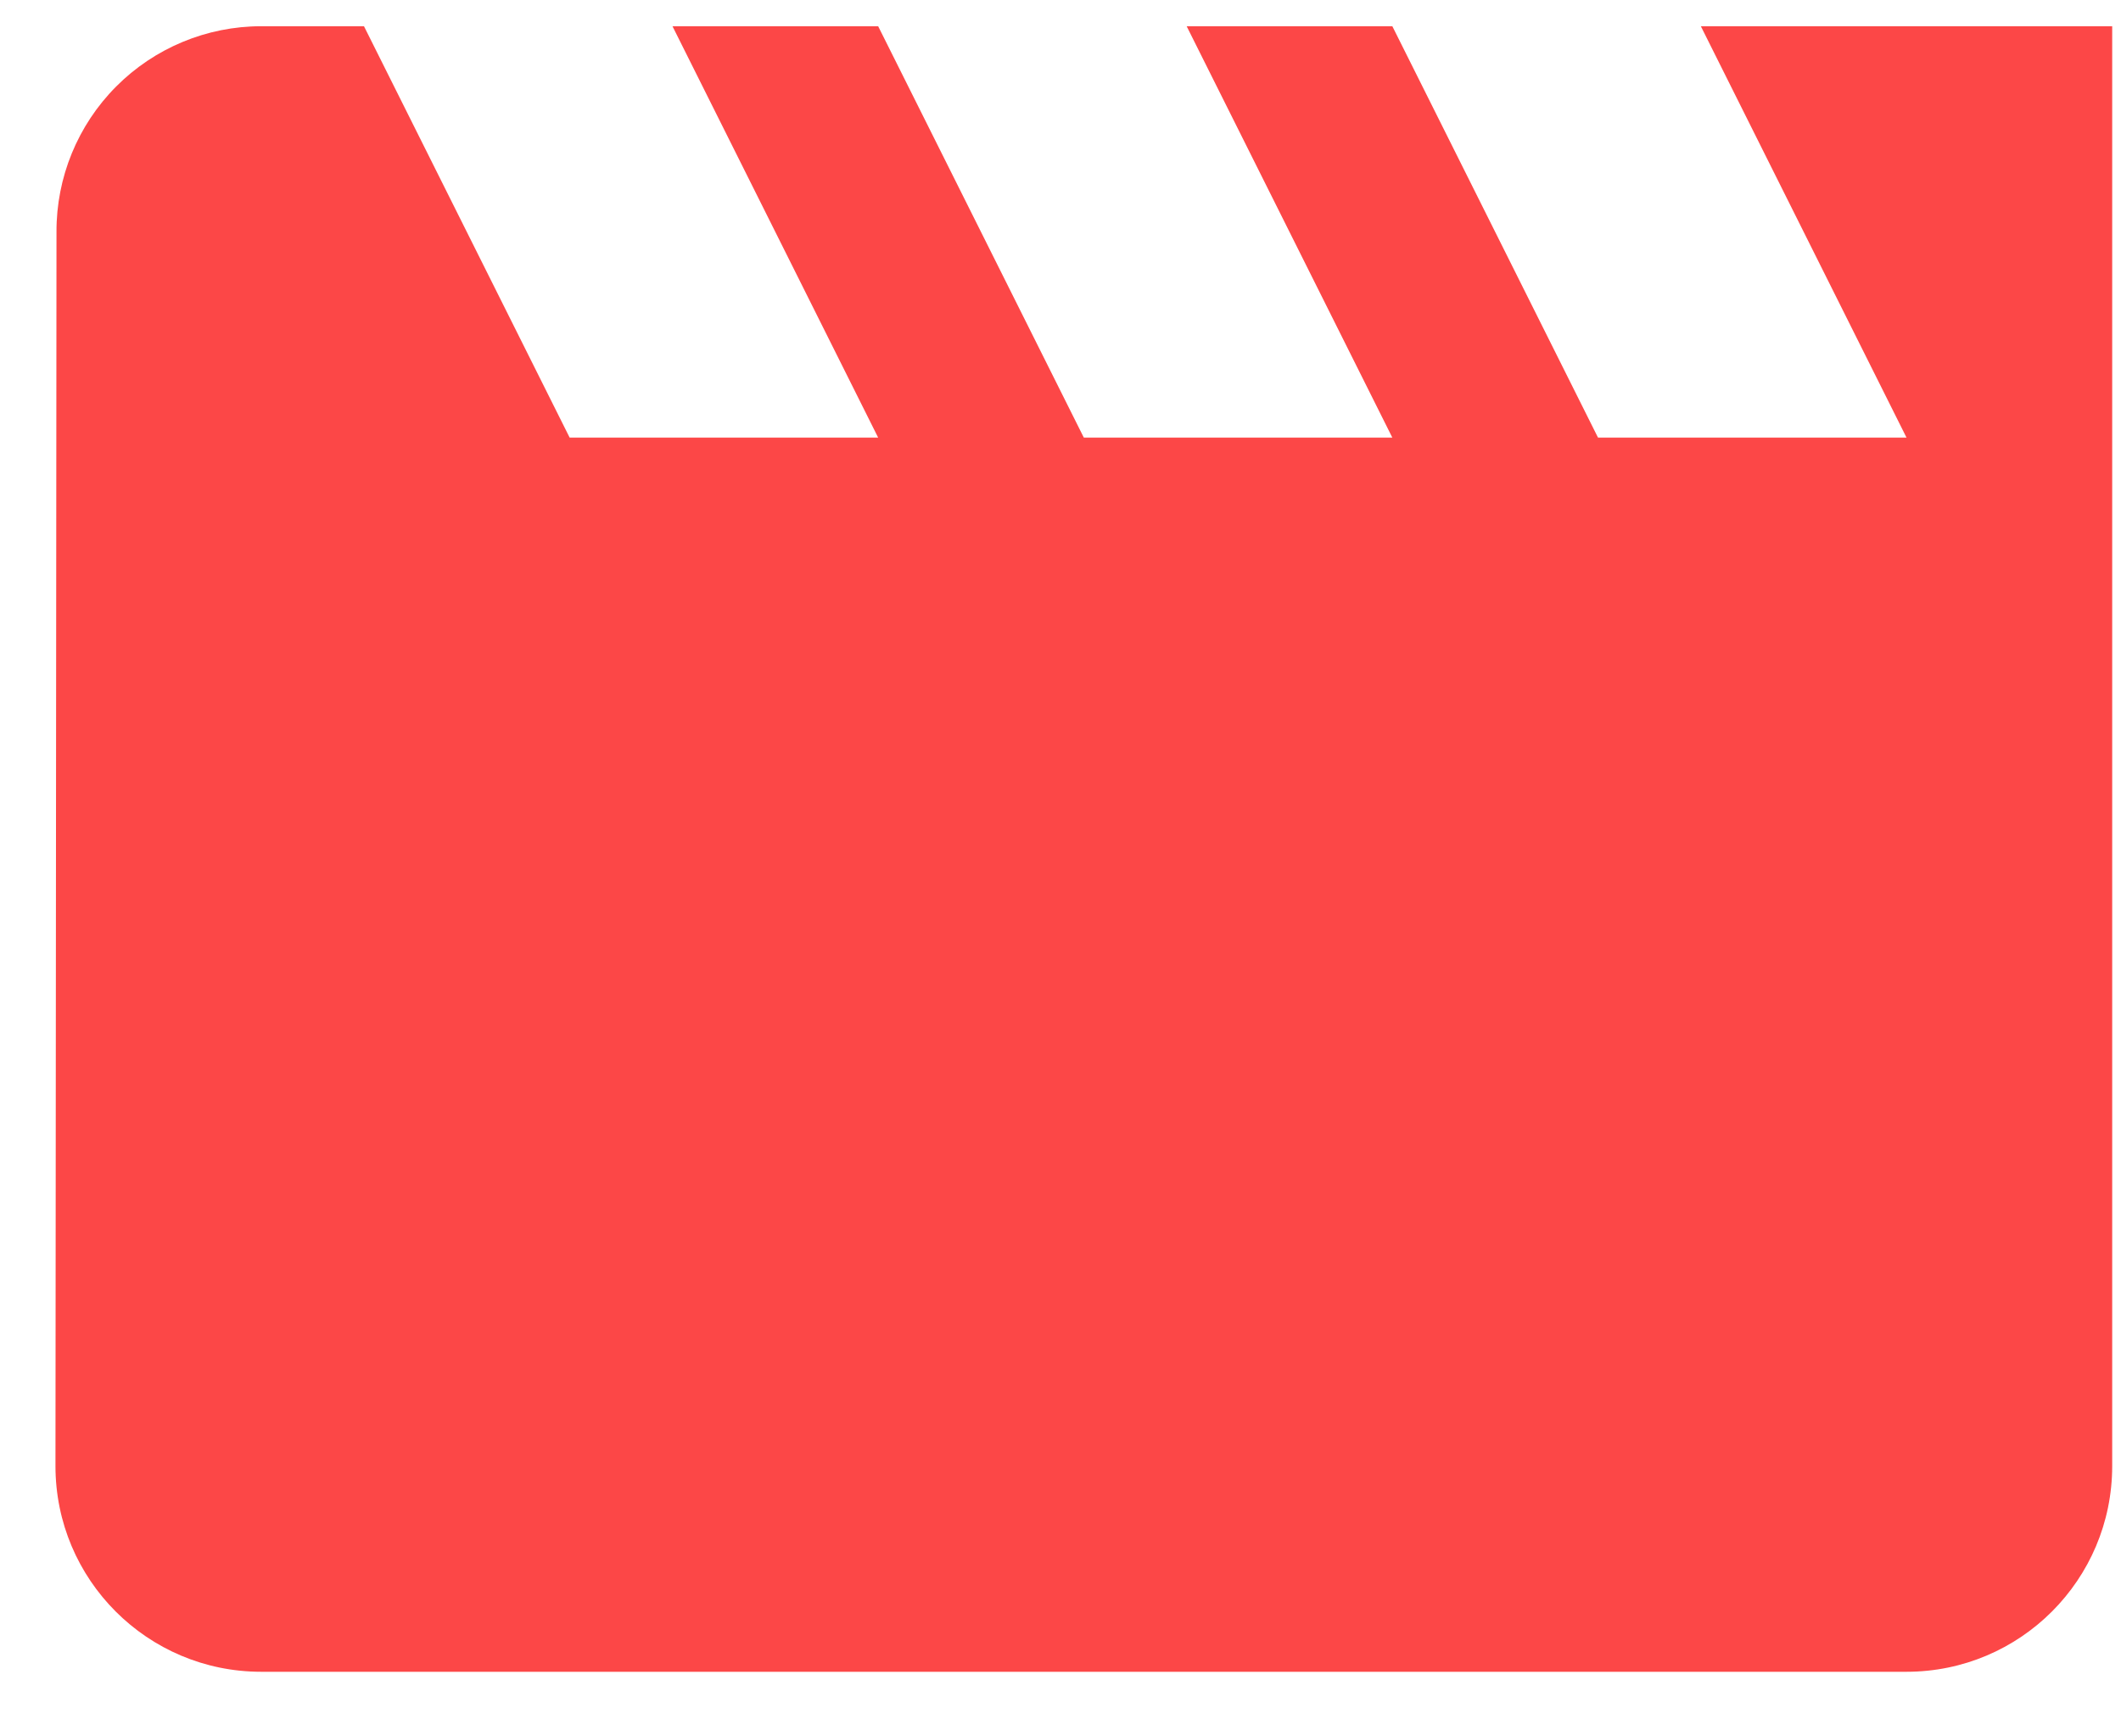
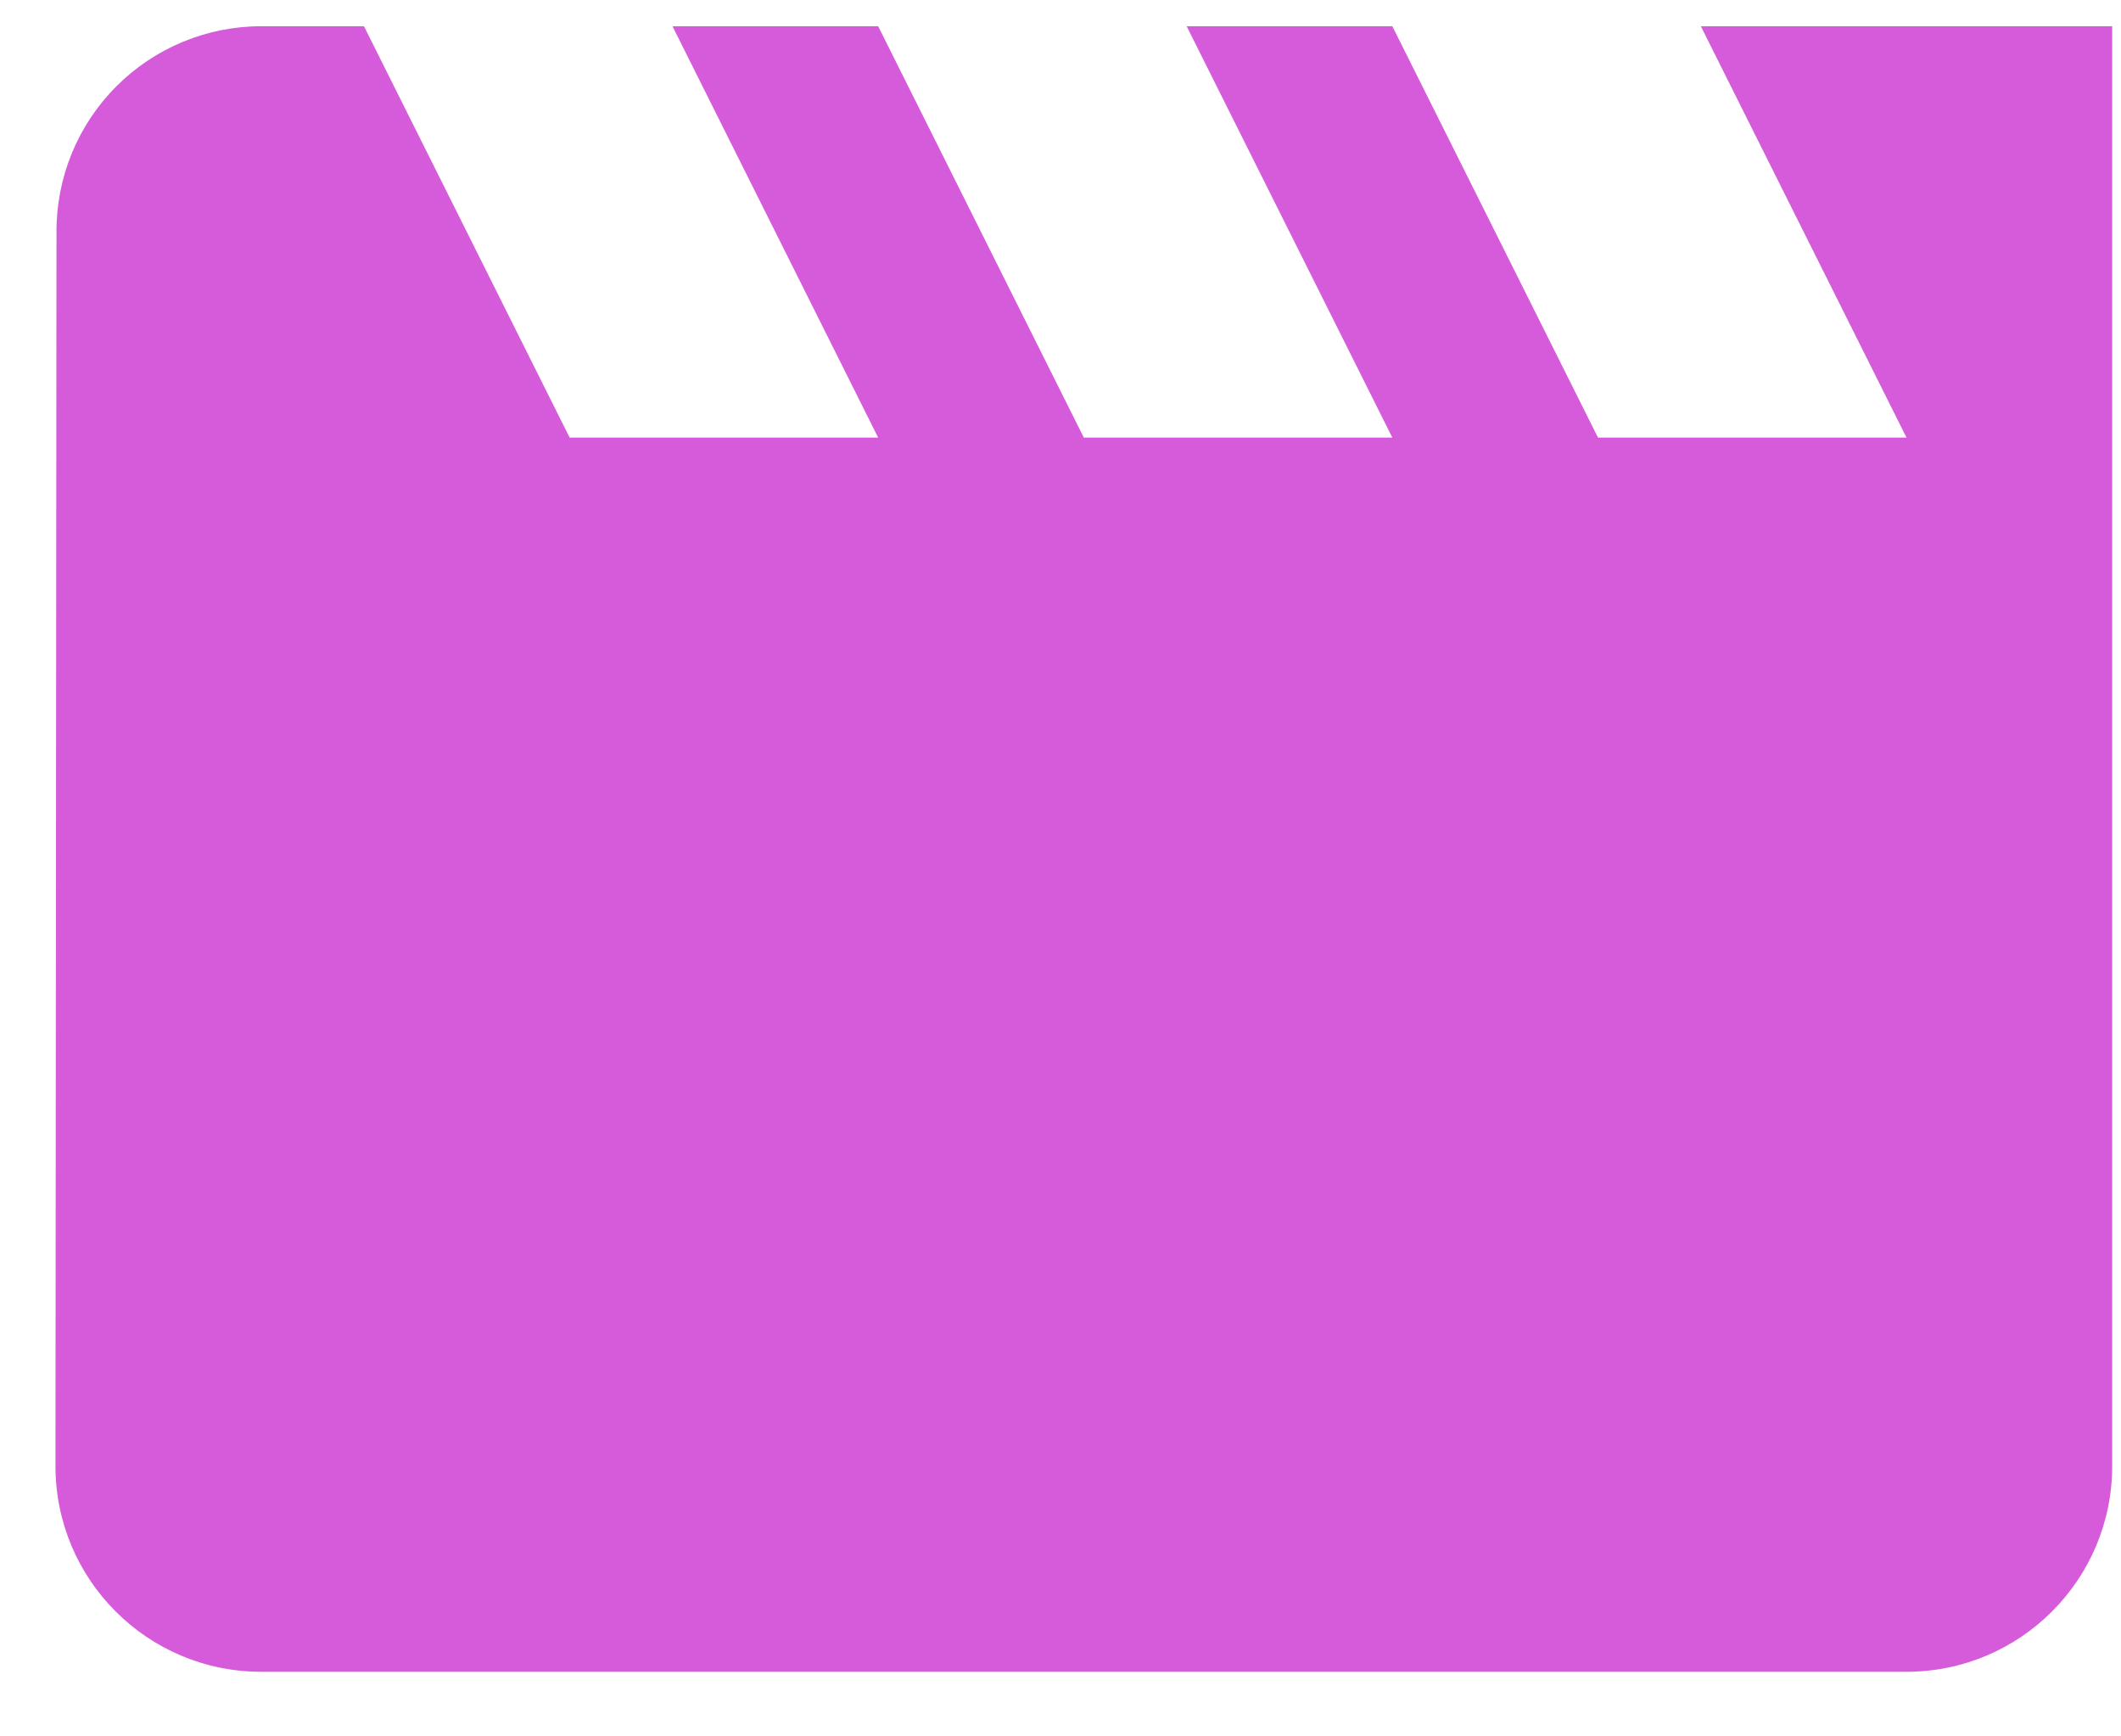
<svg xmlns="http://www.w3.org/2000/svg" width="33" height="27">
-   <path d="m26.463.408 3.2 6.4h-4.8l-3.2-6.4h-3.2l3.2 6.4h-4.8l-3.2-6.4h-3.2l3.2 6.4h-4.8l-3.2-6.4h-1.6a3.186 3.186 0 0 0-3.184 3.2l-.016 19.2a3.2 3.2 0 0 0 3.2 3.2h25.6a3.2 3.2 0 0 0 3.2-3.2V.408h-6.4Z" fill="#FC4747" />
+   <path d="m26.463.408 3.2 6.4h-4.8l-3.2-6.4h-3.2l3.2 6.4h-4.8l-3.2-6.4h-3.2l3.2 6.4h-4.8l-3.2-6.4h-1.6a3.186 3.186 0 0 0-3.184 3.2l-.016 19.2a3.2 3.2 0 0 0 3.2 3.2h25.6a3.2 3.2 0 0 0 3.2-3.2V.408h-6.4Z" fill="#d65bdb" />
</svg>
